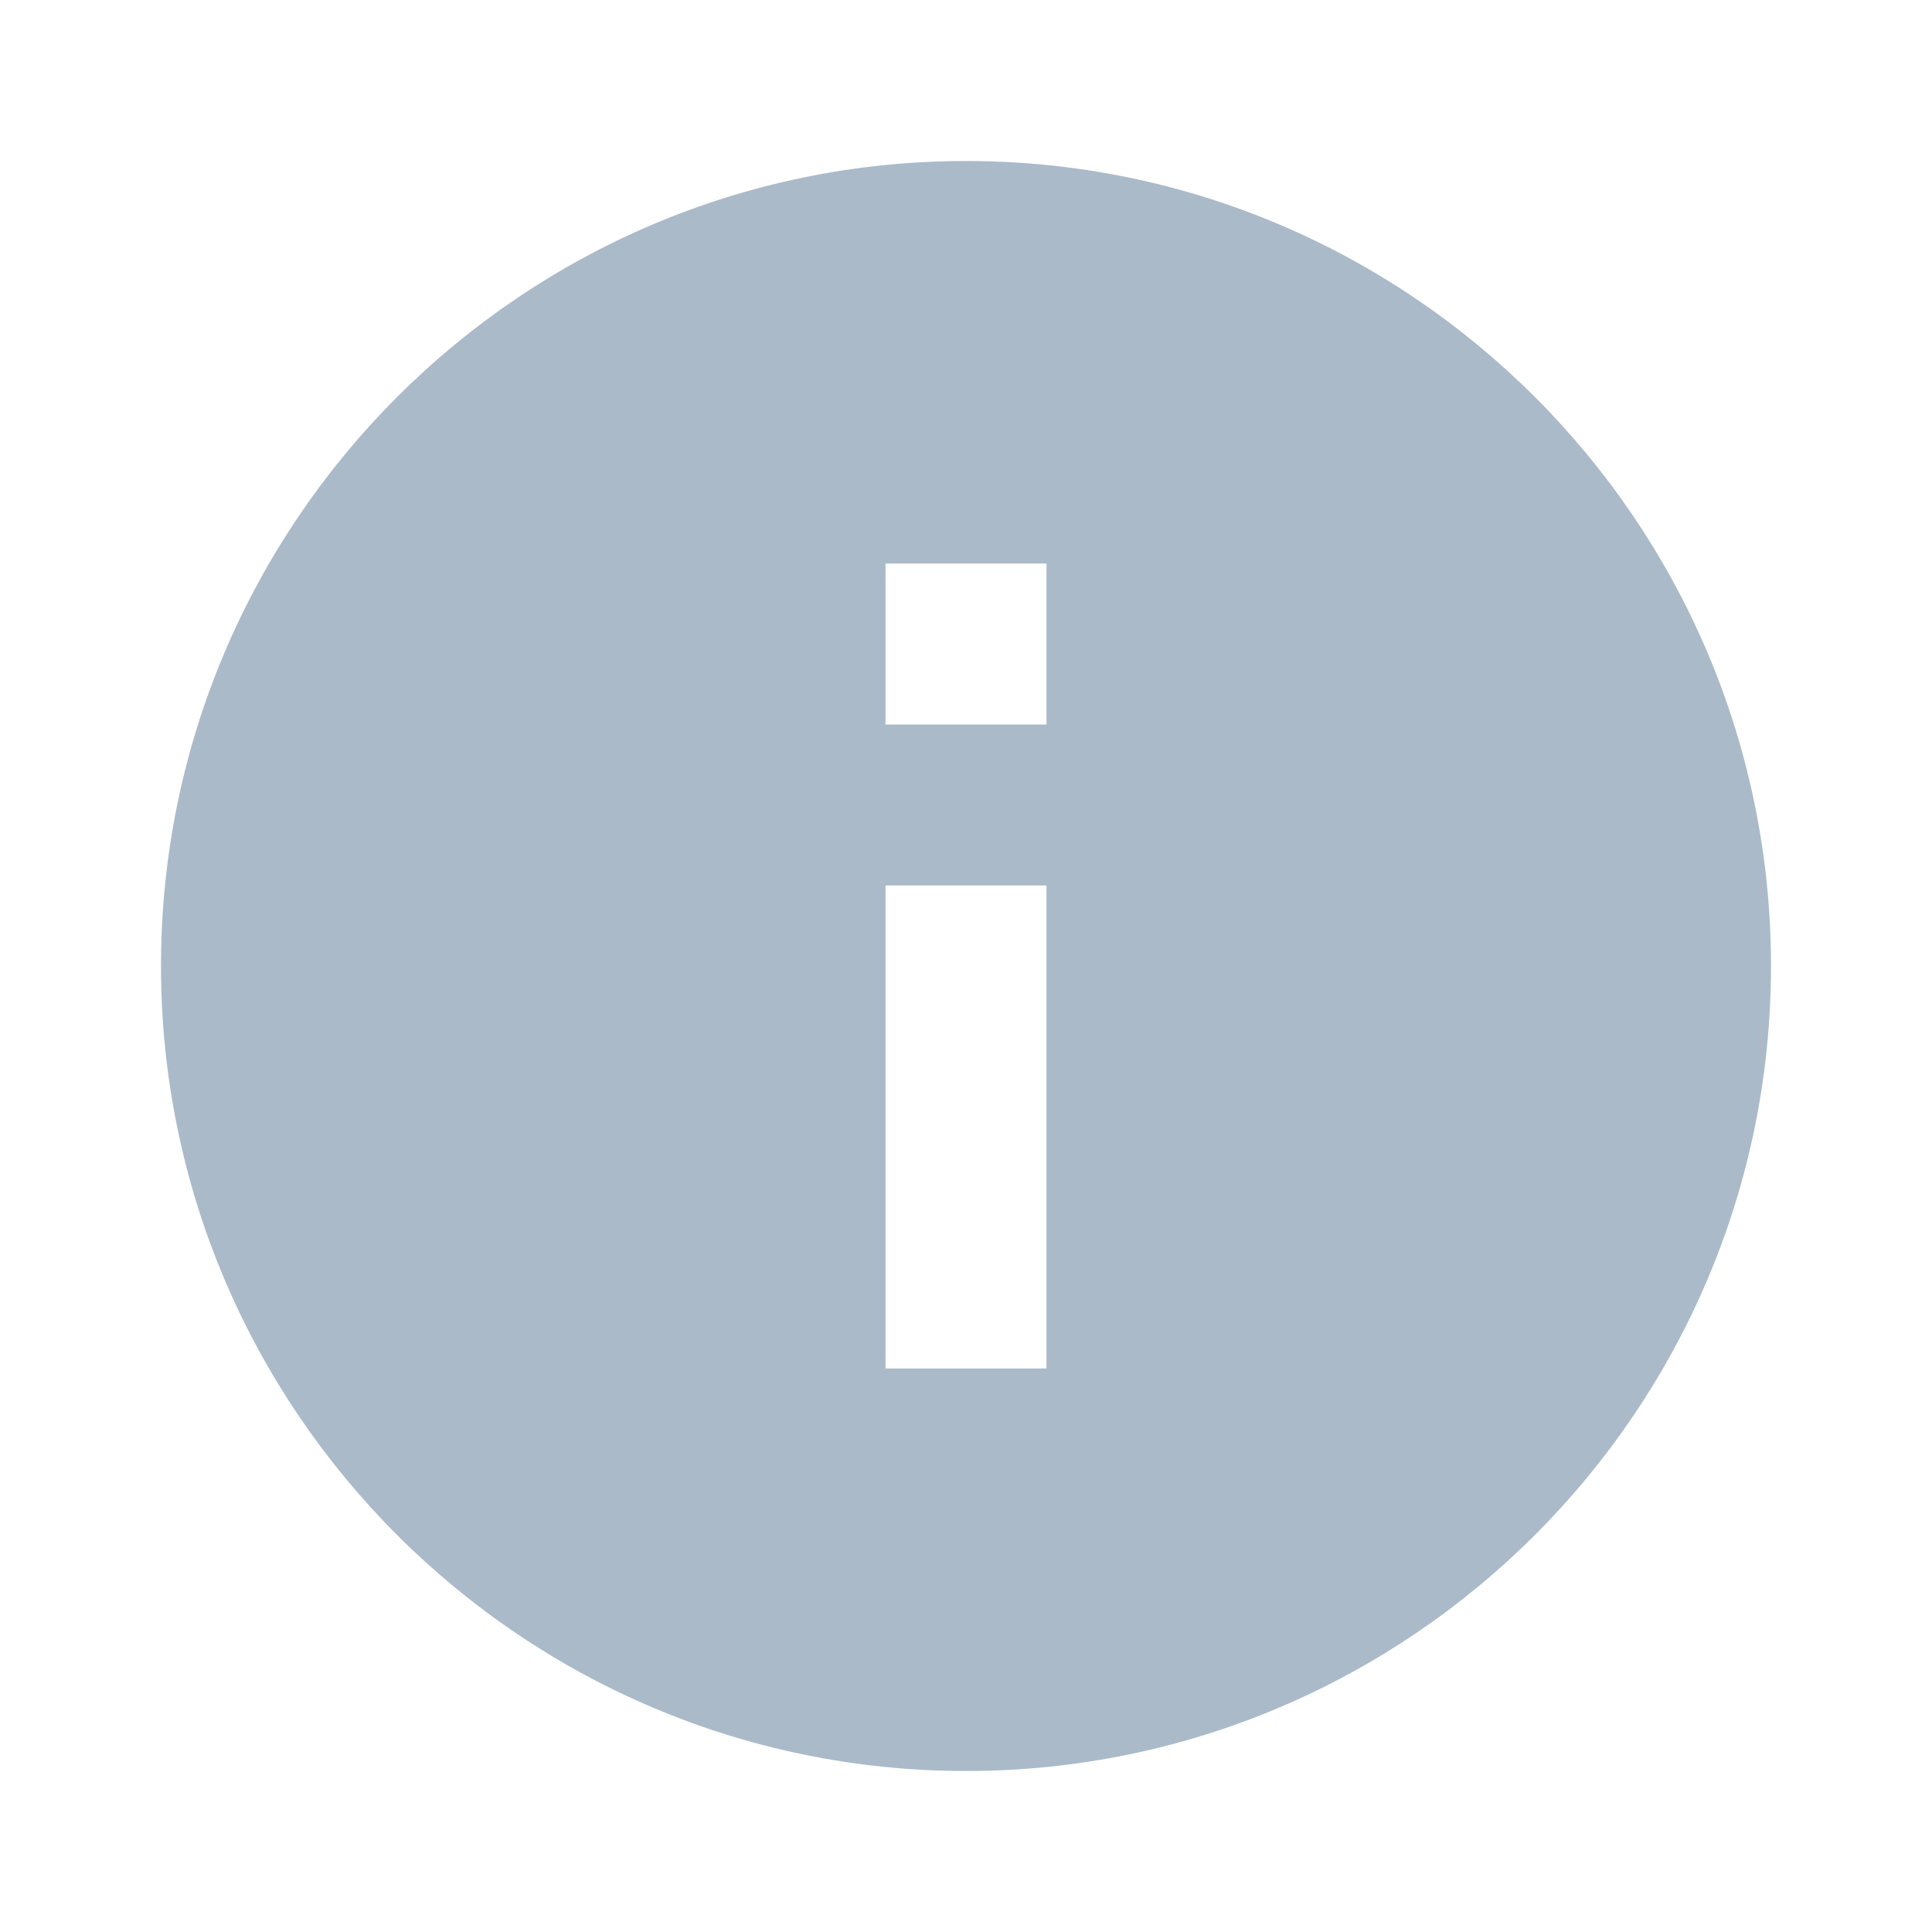
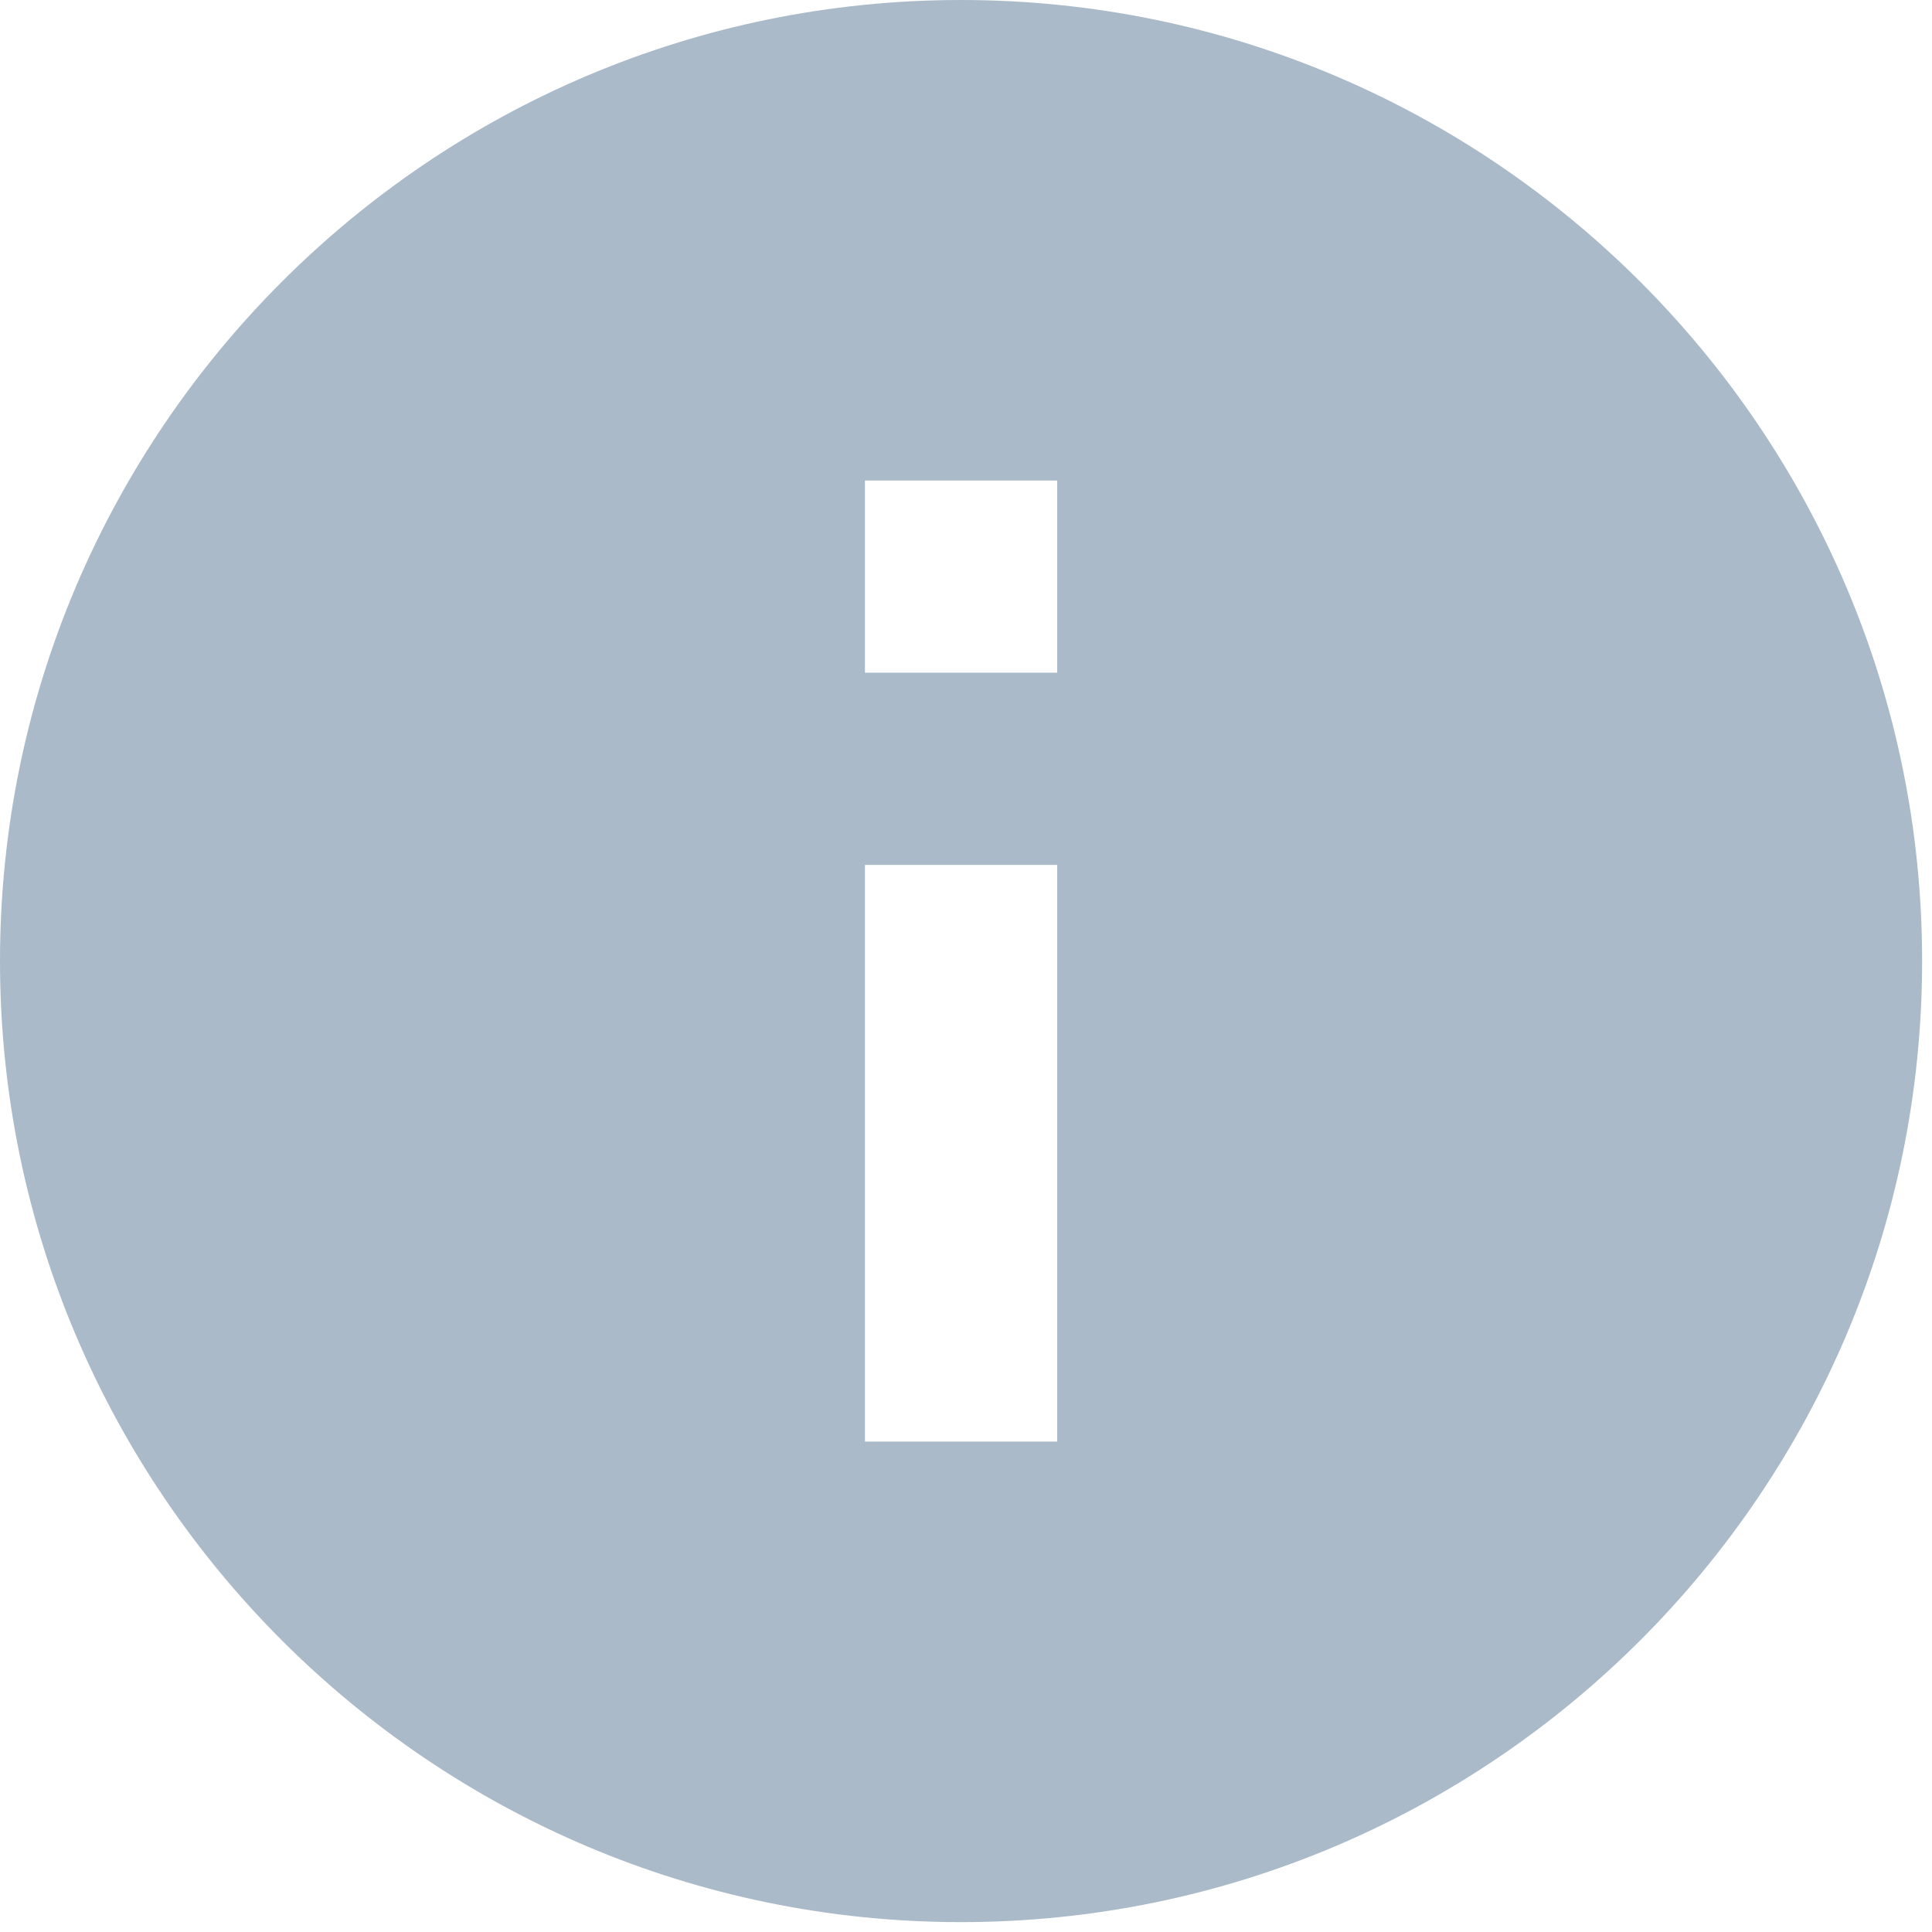
- <svg xmlns="http://www.w3.org/2000/svg" width="24" height="24" viewBox="0 0 24 24" version="1.1" id="svg1">
-   <defs id="defs1" />
-   <path d="M12 2C6.486 2 2 6.486 2 12s4.486 10 10 10 10-4.486 10-10S17.514 2 12 2zm1 15h-2v-6h2v6zm0-8h-2V7h2v2z" id="path1" style="fill:#aabac9;fill-opacity:1" />
+ <svg xmlns="http://www.w3.org/2000/svg" width="26" height="26" viewBox="0 0 26 26" fill="none">
+   <path d="M12.933 0C5.802 0 0 5.802 0 12.933C0 20.065 5.802 25.867 12.933 25.867C20.065 25.867 25.867 20.065 25.867 12.933C25.867 5.802 20.065 0 12.933 0ZM14.227 19.4H11.64V11.64H14.227V19.4ZM14.227 9.053H11.64V6.467H14.227V9.053Z" fill="#AABAC9" />
</svg>
